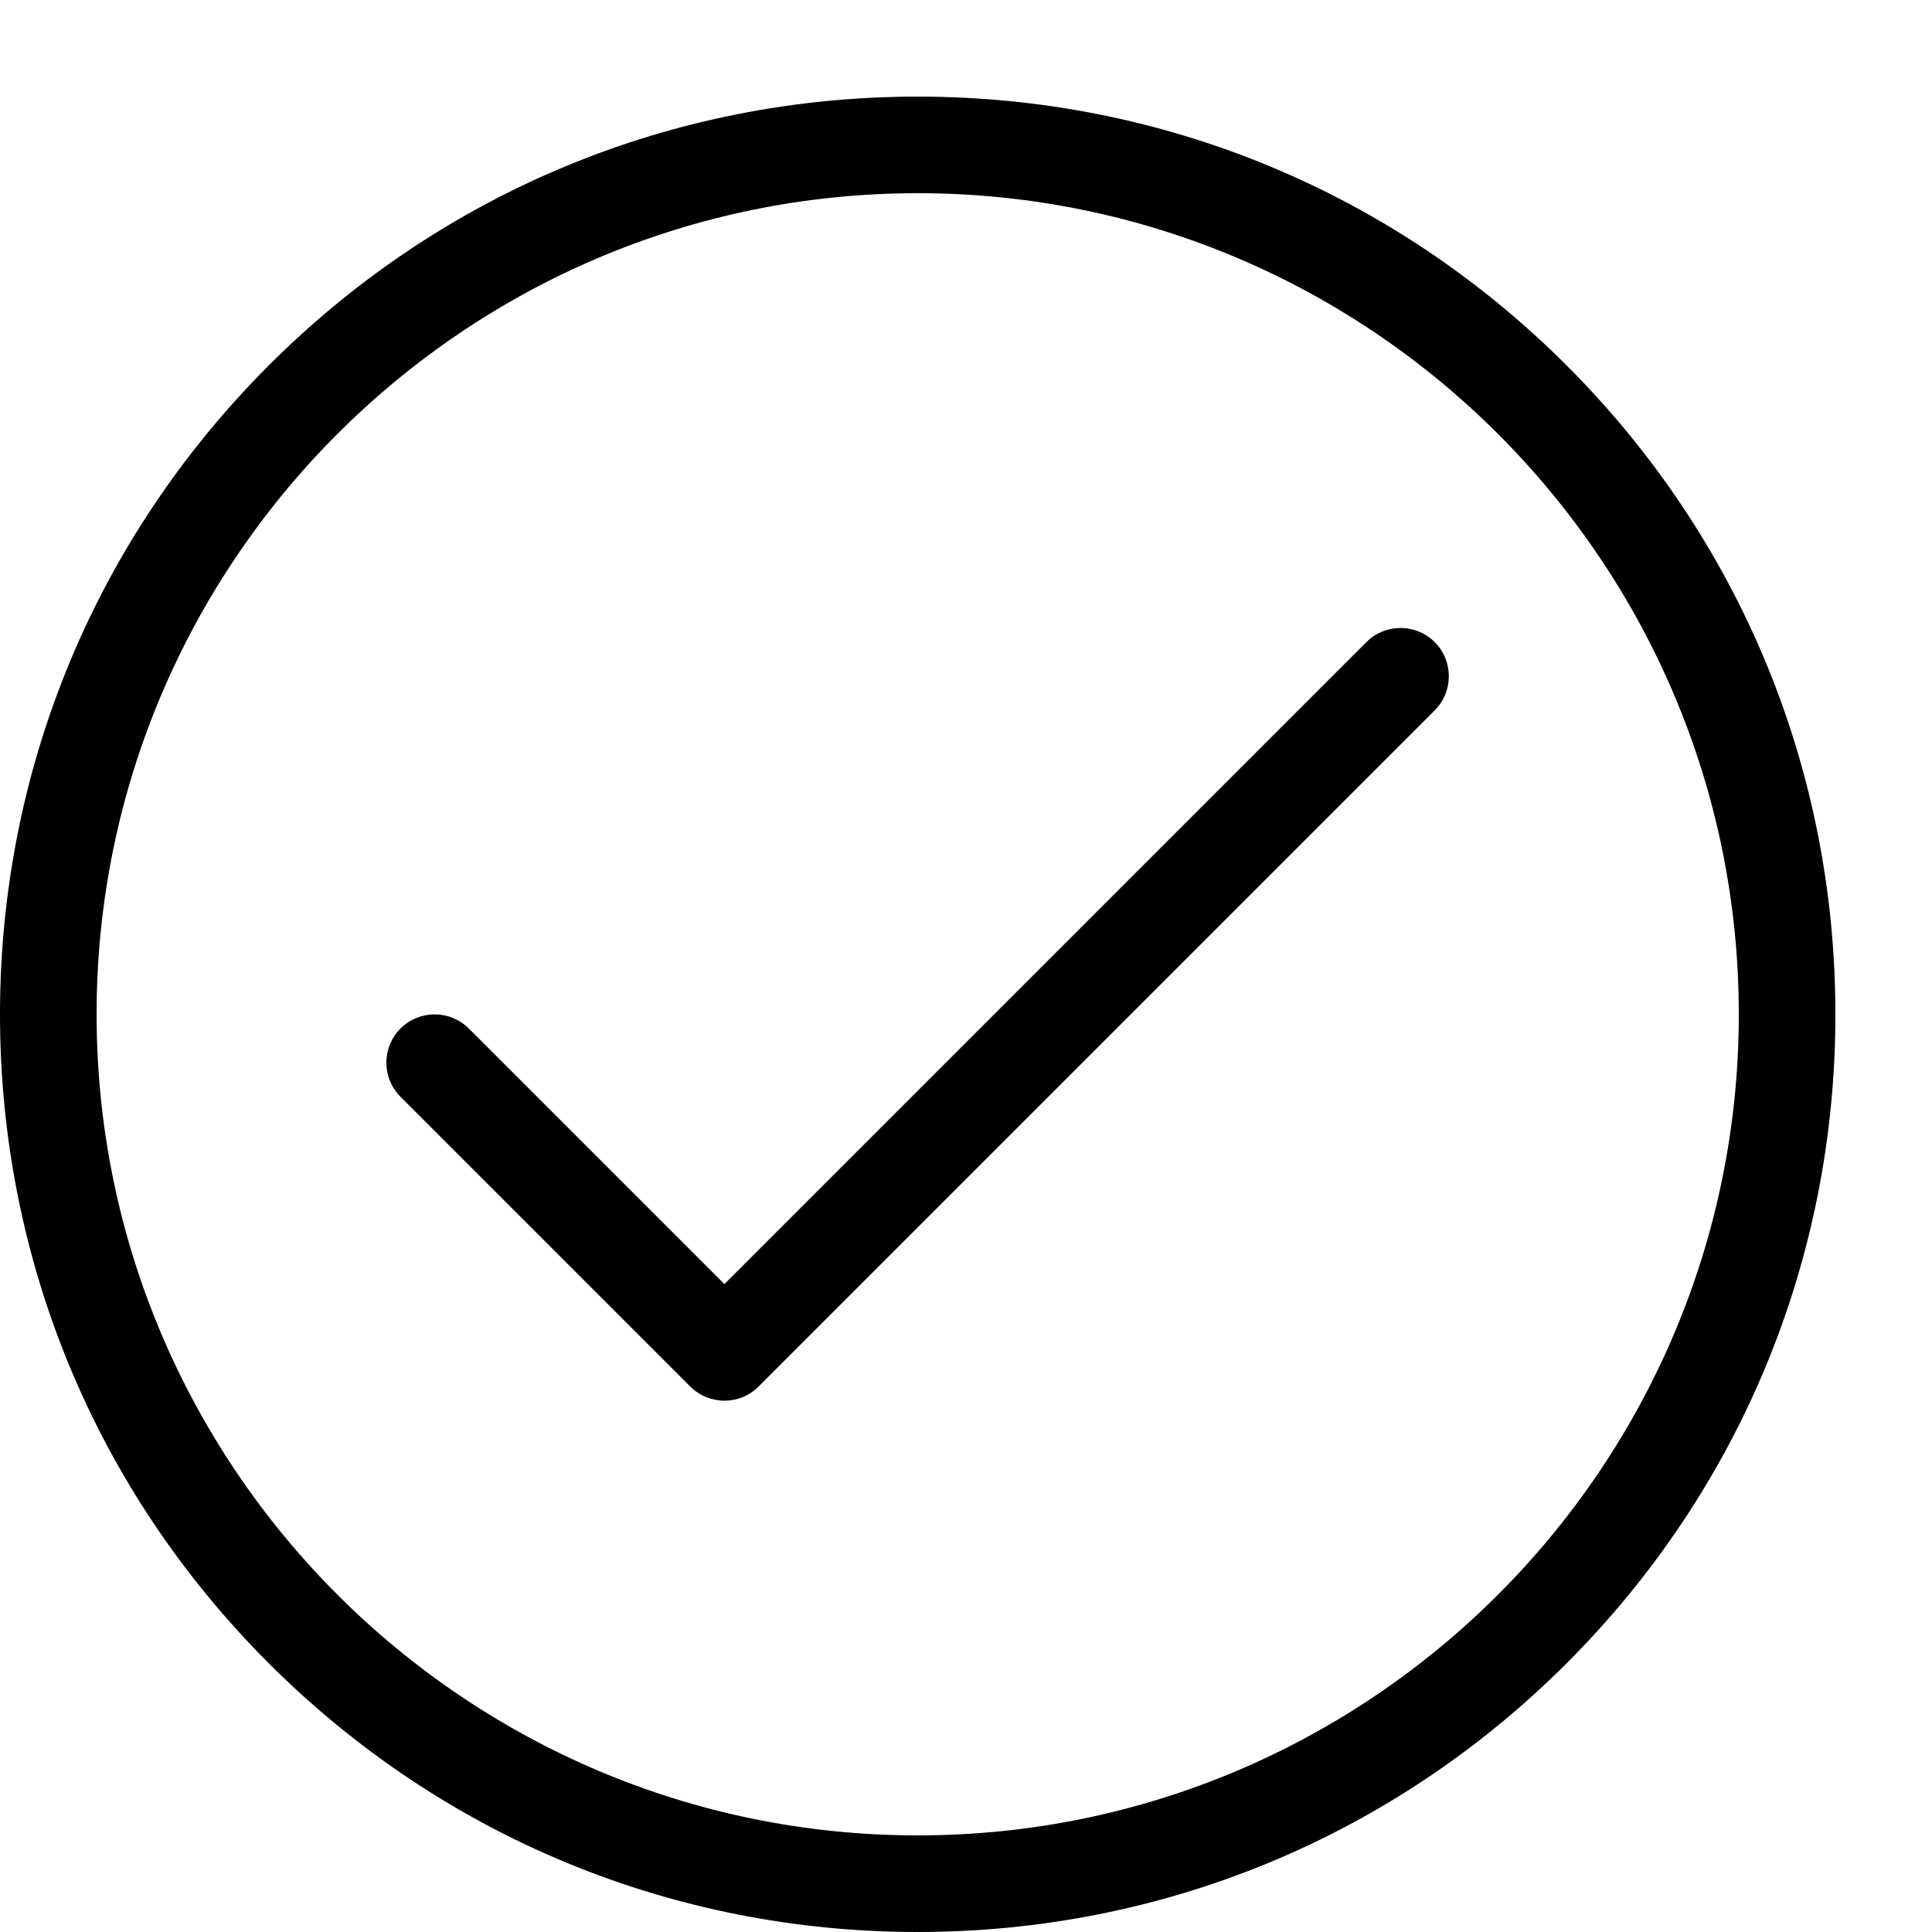
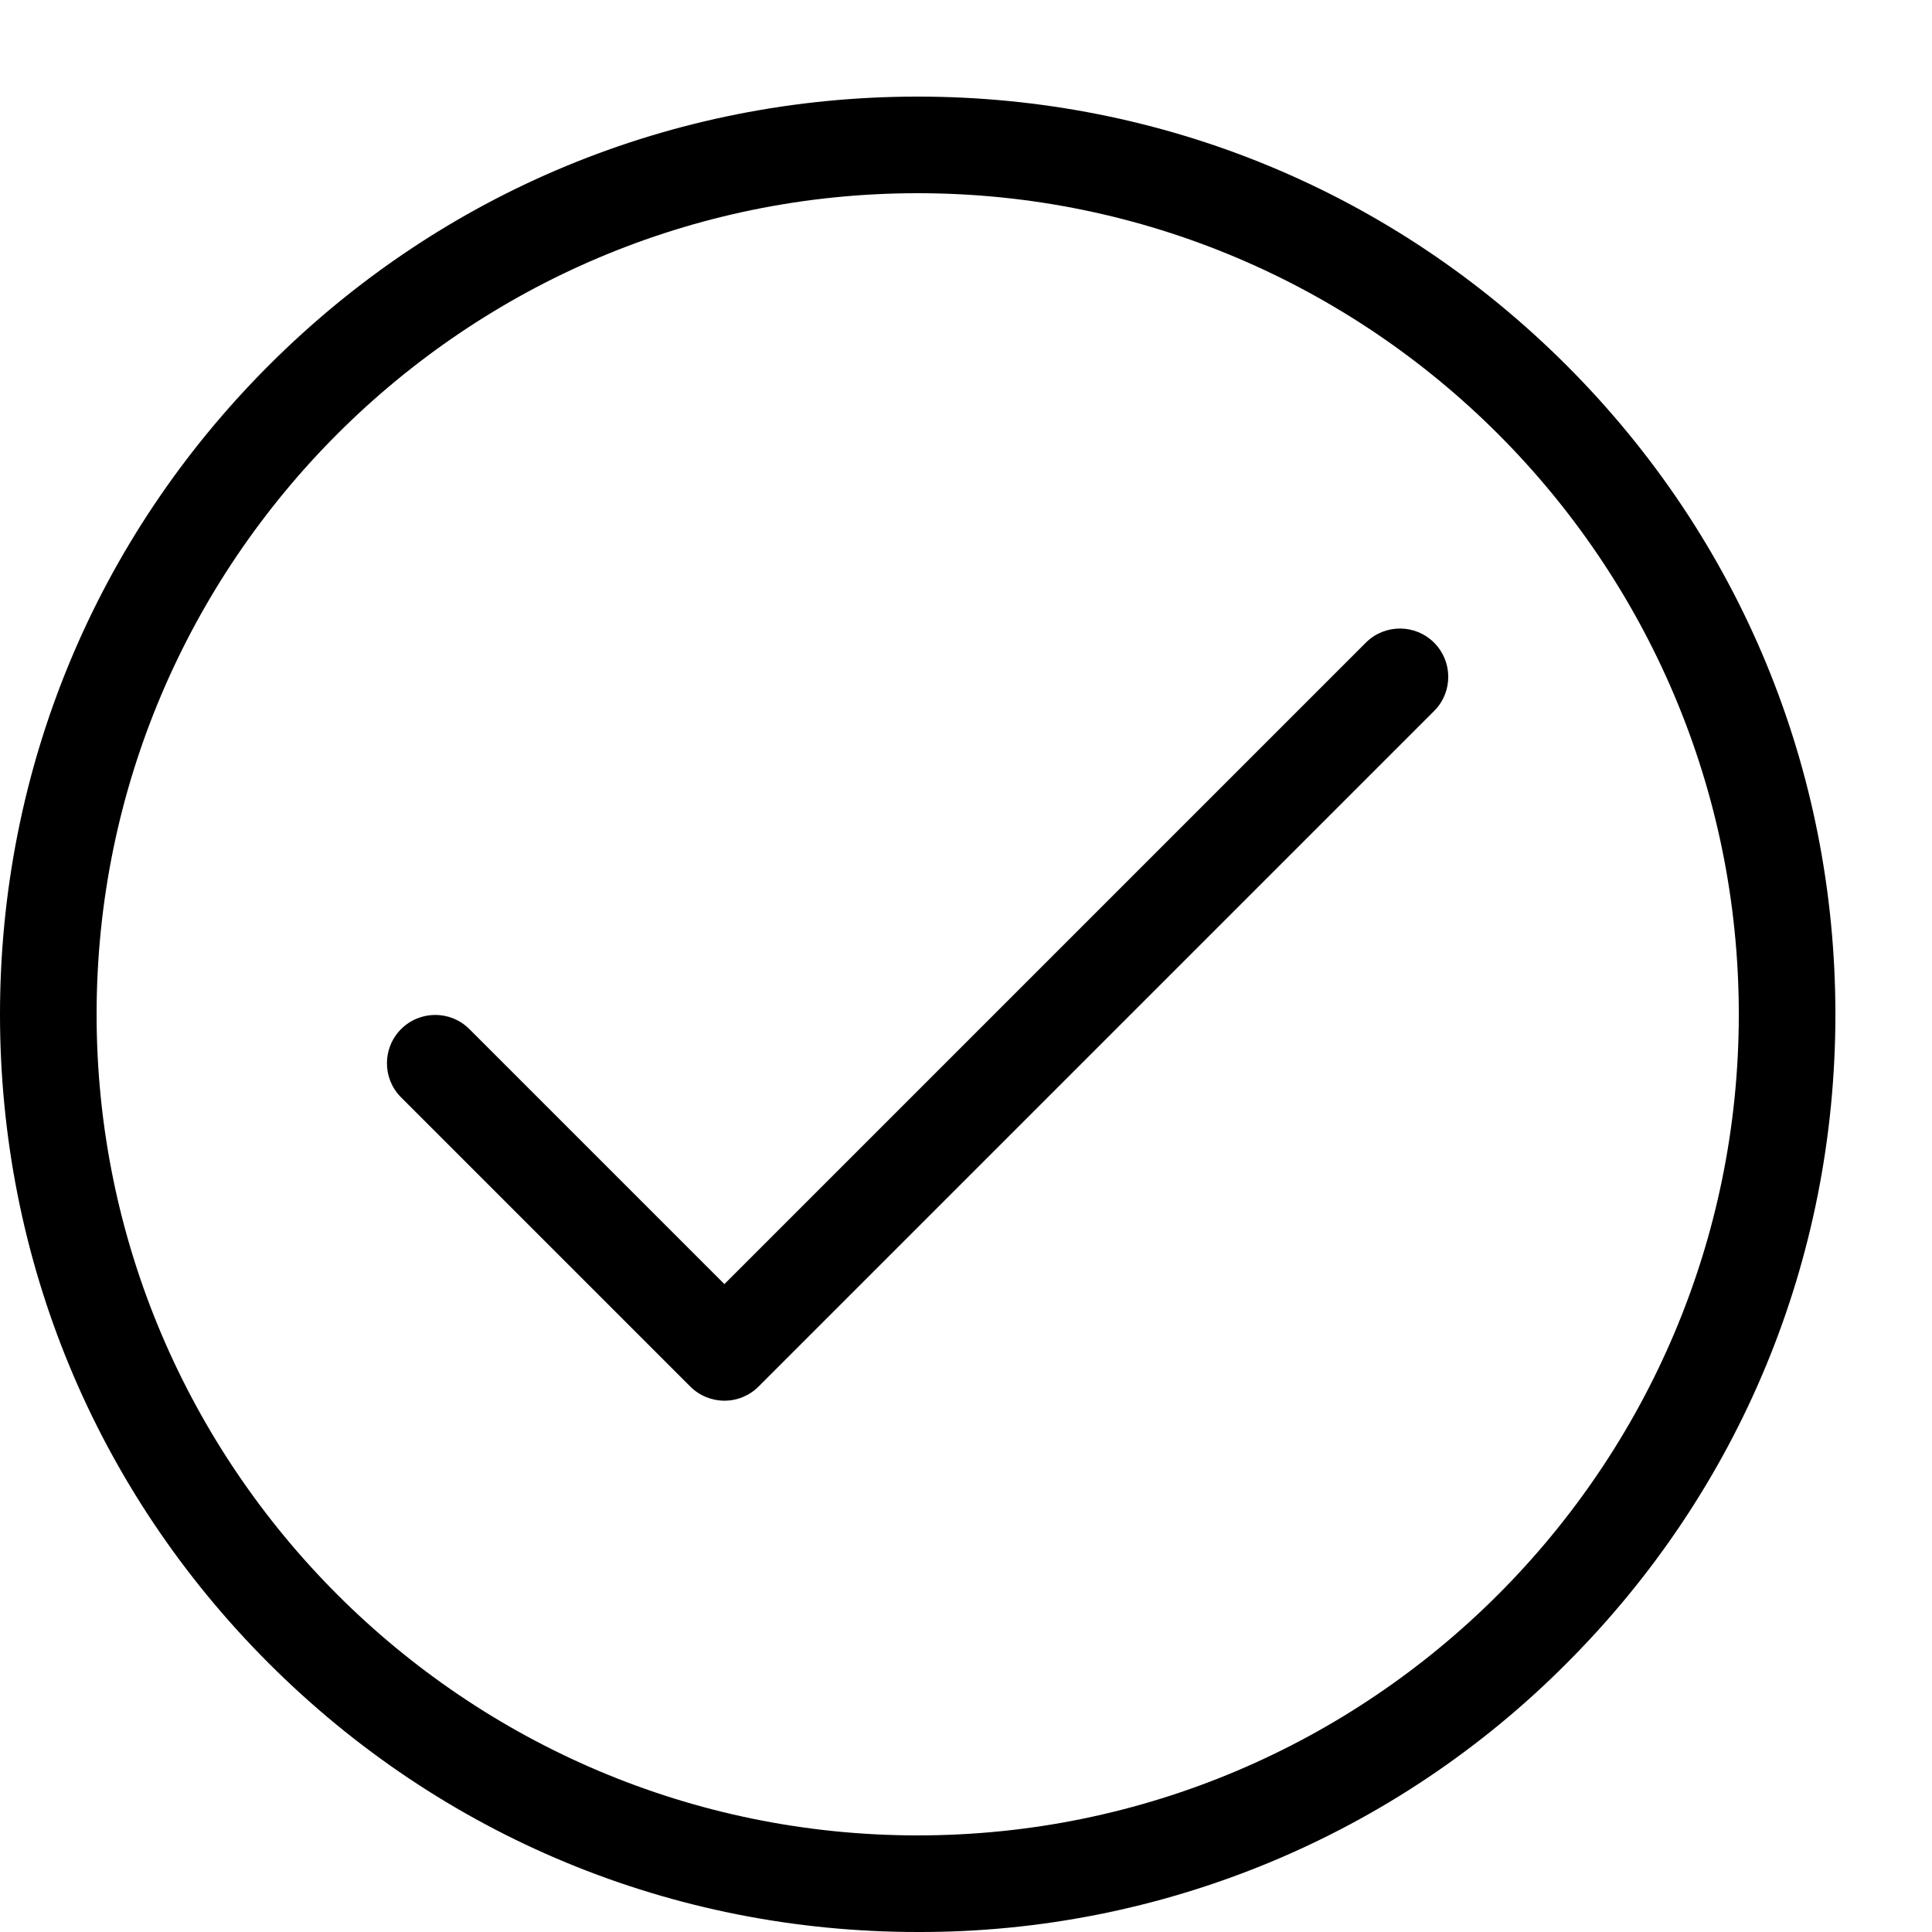
- <svg xmlns="http://www.w3.org/2000/svg" version="1.1" width="20" height="20" viewBox="0 0 20 20">
-   <path fill="#000000" d="M9.5 20c-2.538 0-4.923-0.988-6.718-2.782s-2.782-4.18-2.782-6.717c0-2.538 0.988-4.923 2.782-6.718s4.18-2.783 6.718-2.783c2.538 0 4.923 0.988 6.718 2.783s2.782 4.18 2.782 6.718-0.988 4.923-2.782 6.717c-1.794 1.794-4.18 2.782-6.718 2.782zM9.5 2c-4.687 0-8.5 3.813-8.5 8.5s3.813 8.5 8.5 8.5 8.5-3.813 8.5-8.5-3.813-8.5-8.5-8.5z" />
-   <path fill="#000000" d="M7.5 14.5c-0.128 0-0.256-0.049-0.354-0.146l-3-3c-0.195-0.195-0.195-0.512 0-0.707s0.512-0.195 0.707 0l2.646 2.646 6.646-6.646c0.195-0.195 0.512-0.195 0.707 0s0.195 0.512 0 0.707l-7 7c-0.098 0.098-0.226 0.146-0.354 0.146z" />
+ <svg xmlns="http://www.w3.org/2000/svg" width="20" height="20">
+   <path d="M9.5 20c-2.538 0-4.923-.988-6.718-2.782S0 13.038 0 10.501c0-2.538.988-4.923 2.782-6.718S6.962 1 9.5 1c2.538 0 4.923.988 6.718 2.783S19 7.963 19 10.501s-.988 4.923-2.782 6.717A9.438 9.438 0 019.5 20zm0-18C4.813 2 1 5.813 1 10.5S4.813 19 9.5 19s8.5-3.813 8.5-8.5S14.187 2 9.5 2z" />
+   <path d="M7.5 14.5a.502.502 0 01-.354-.146l-3-3a.5.5 0 01.707-.707l2.646 2.646 6.646-6.646a.5.5 0 01.707.707l-7 7a.498.498 0 01-.354.146z" />
</svg>
